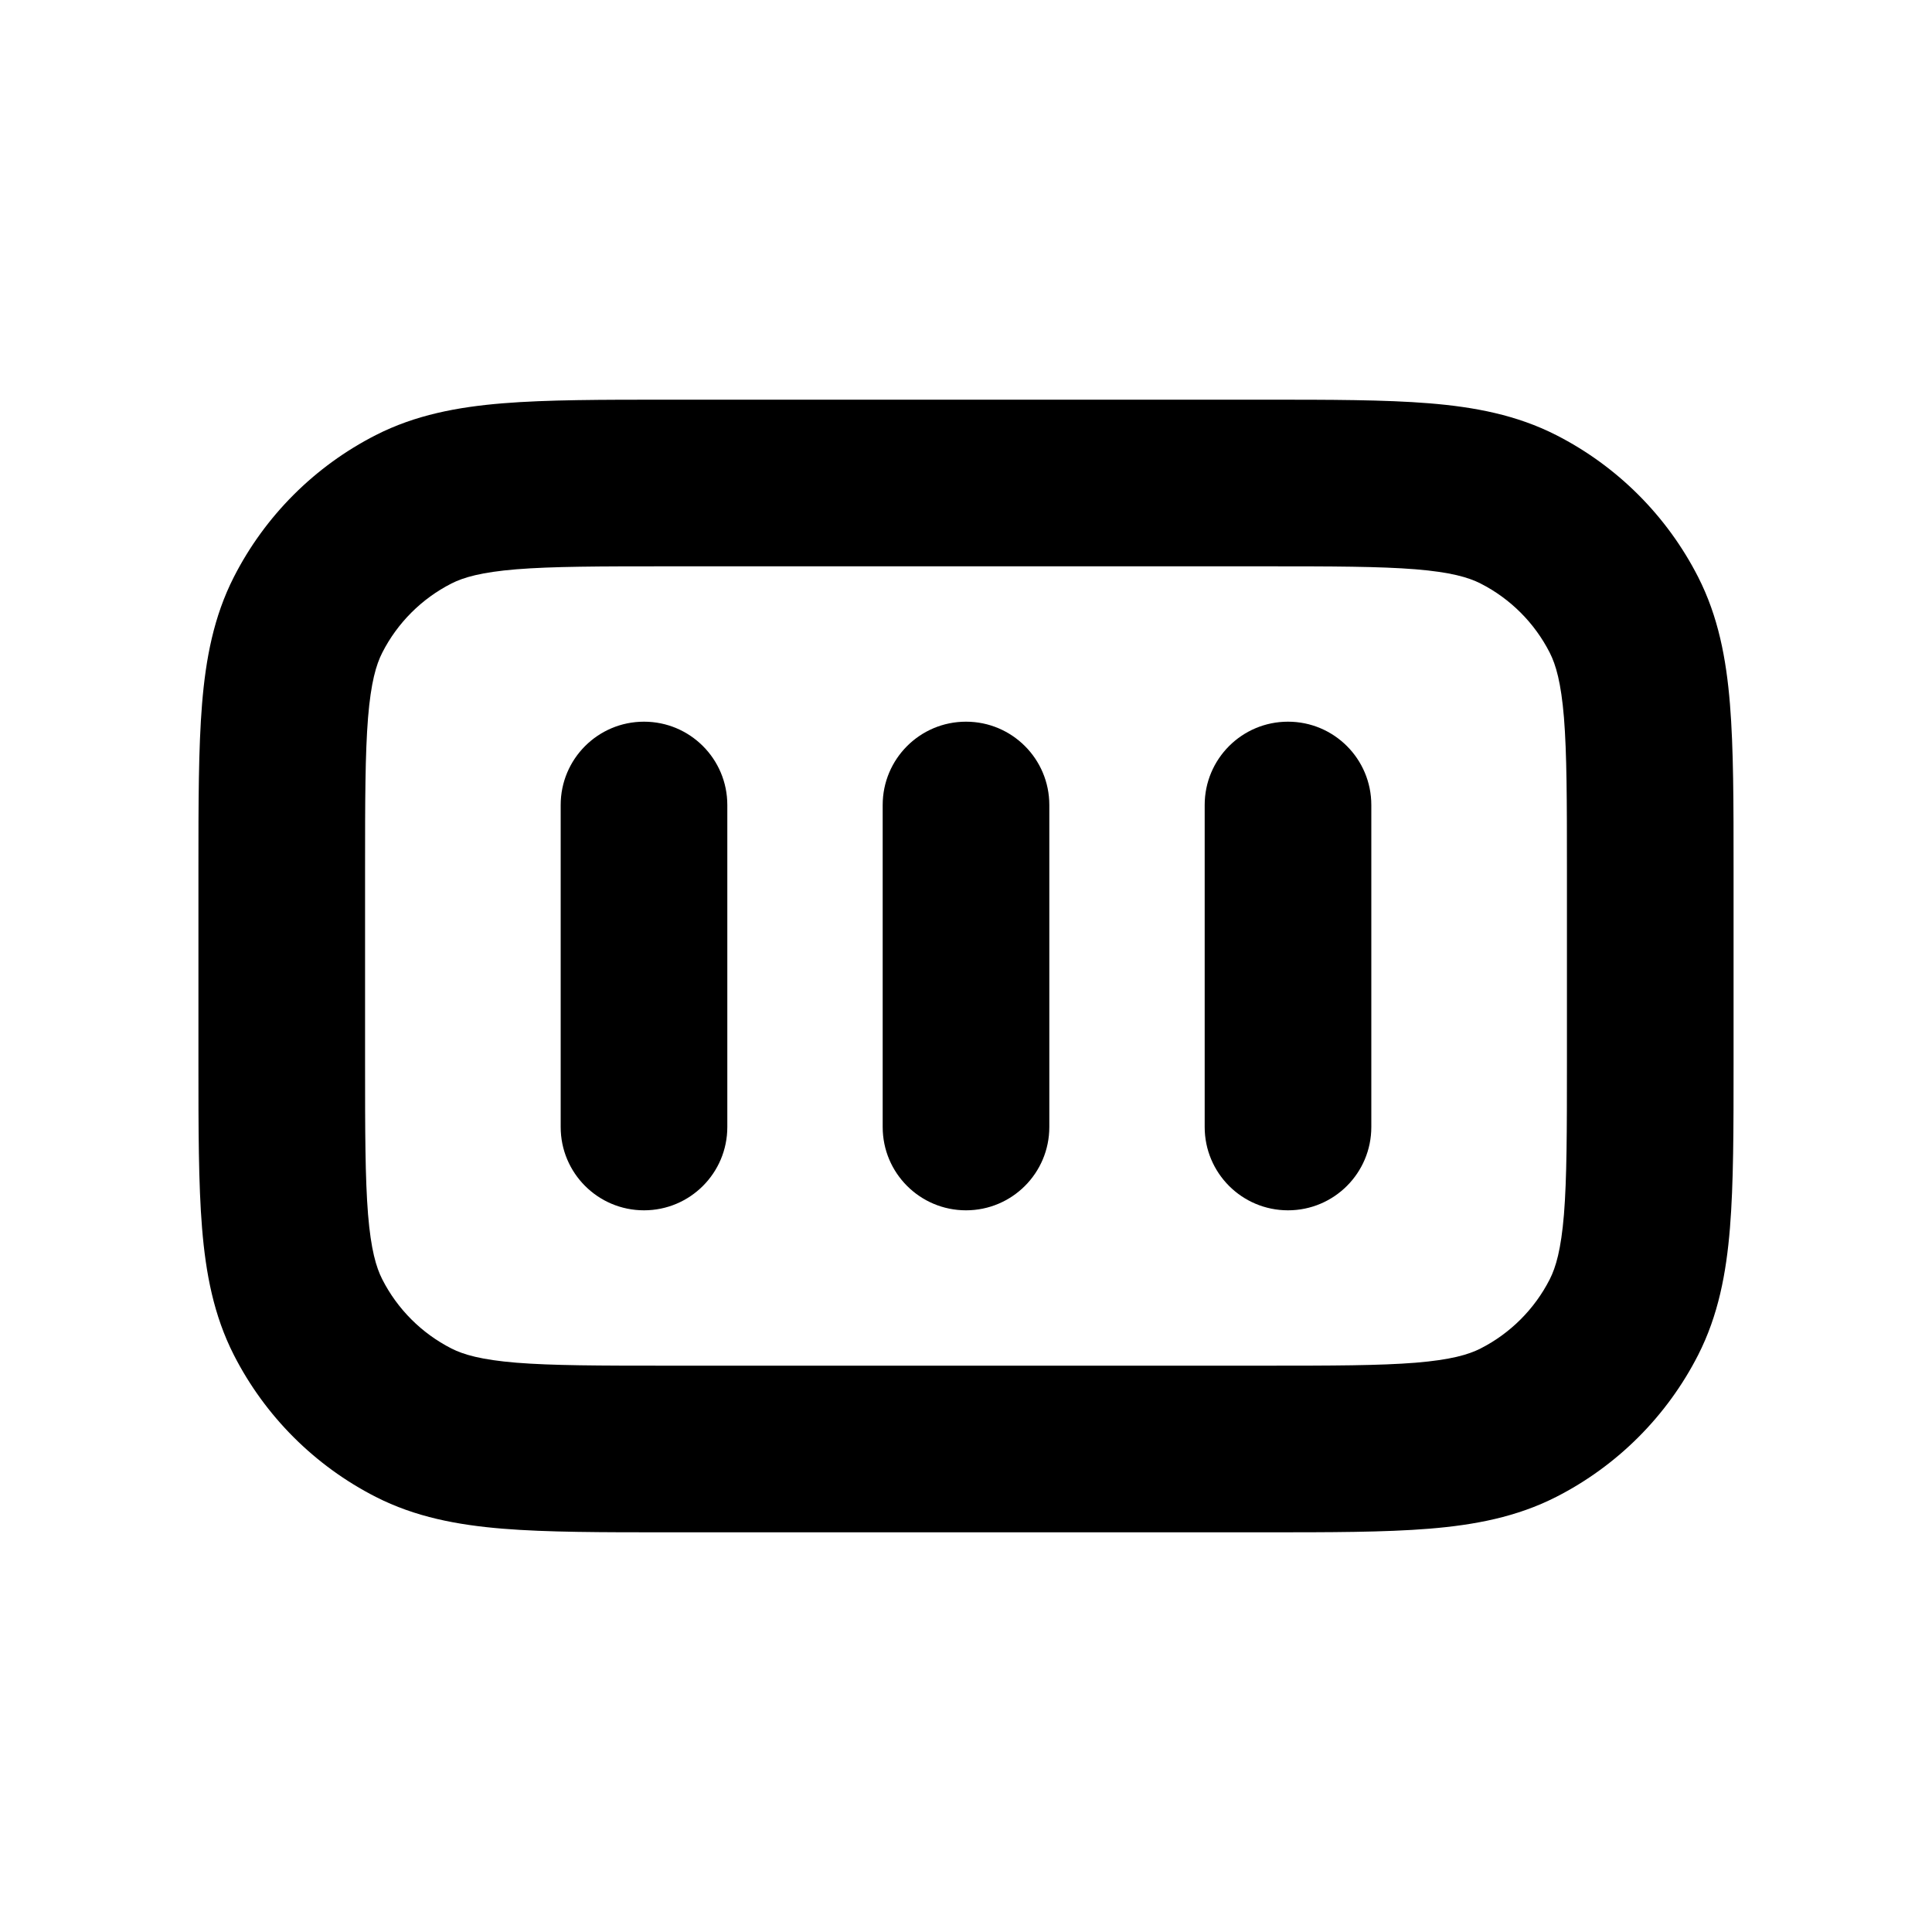
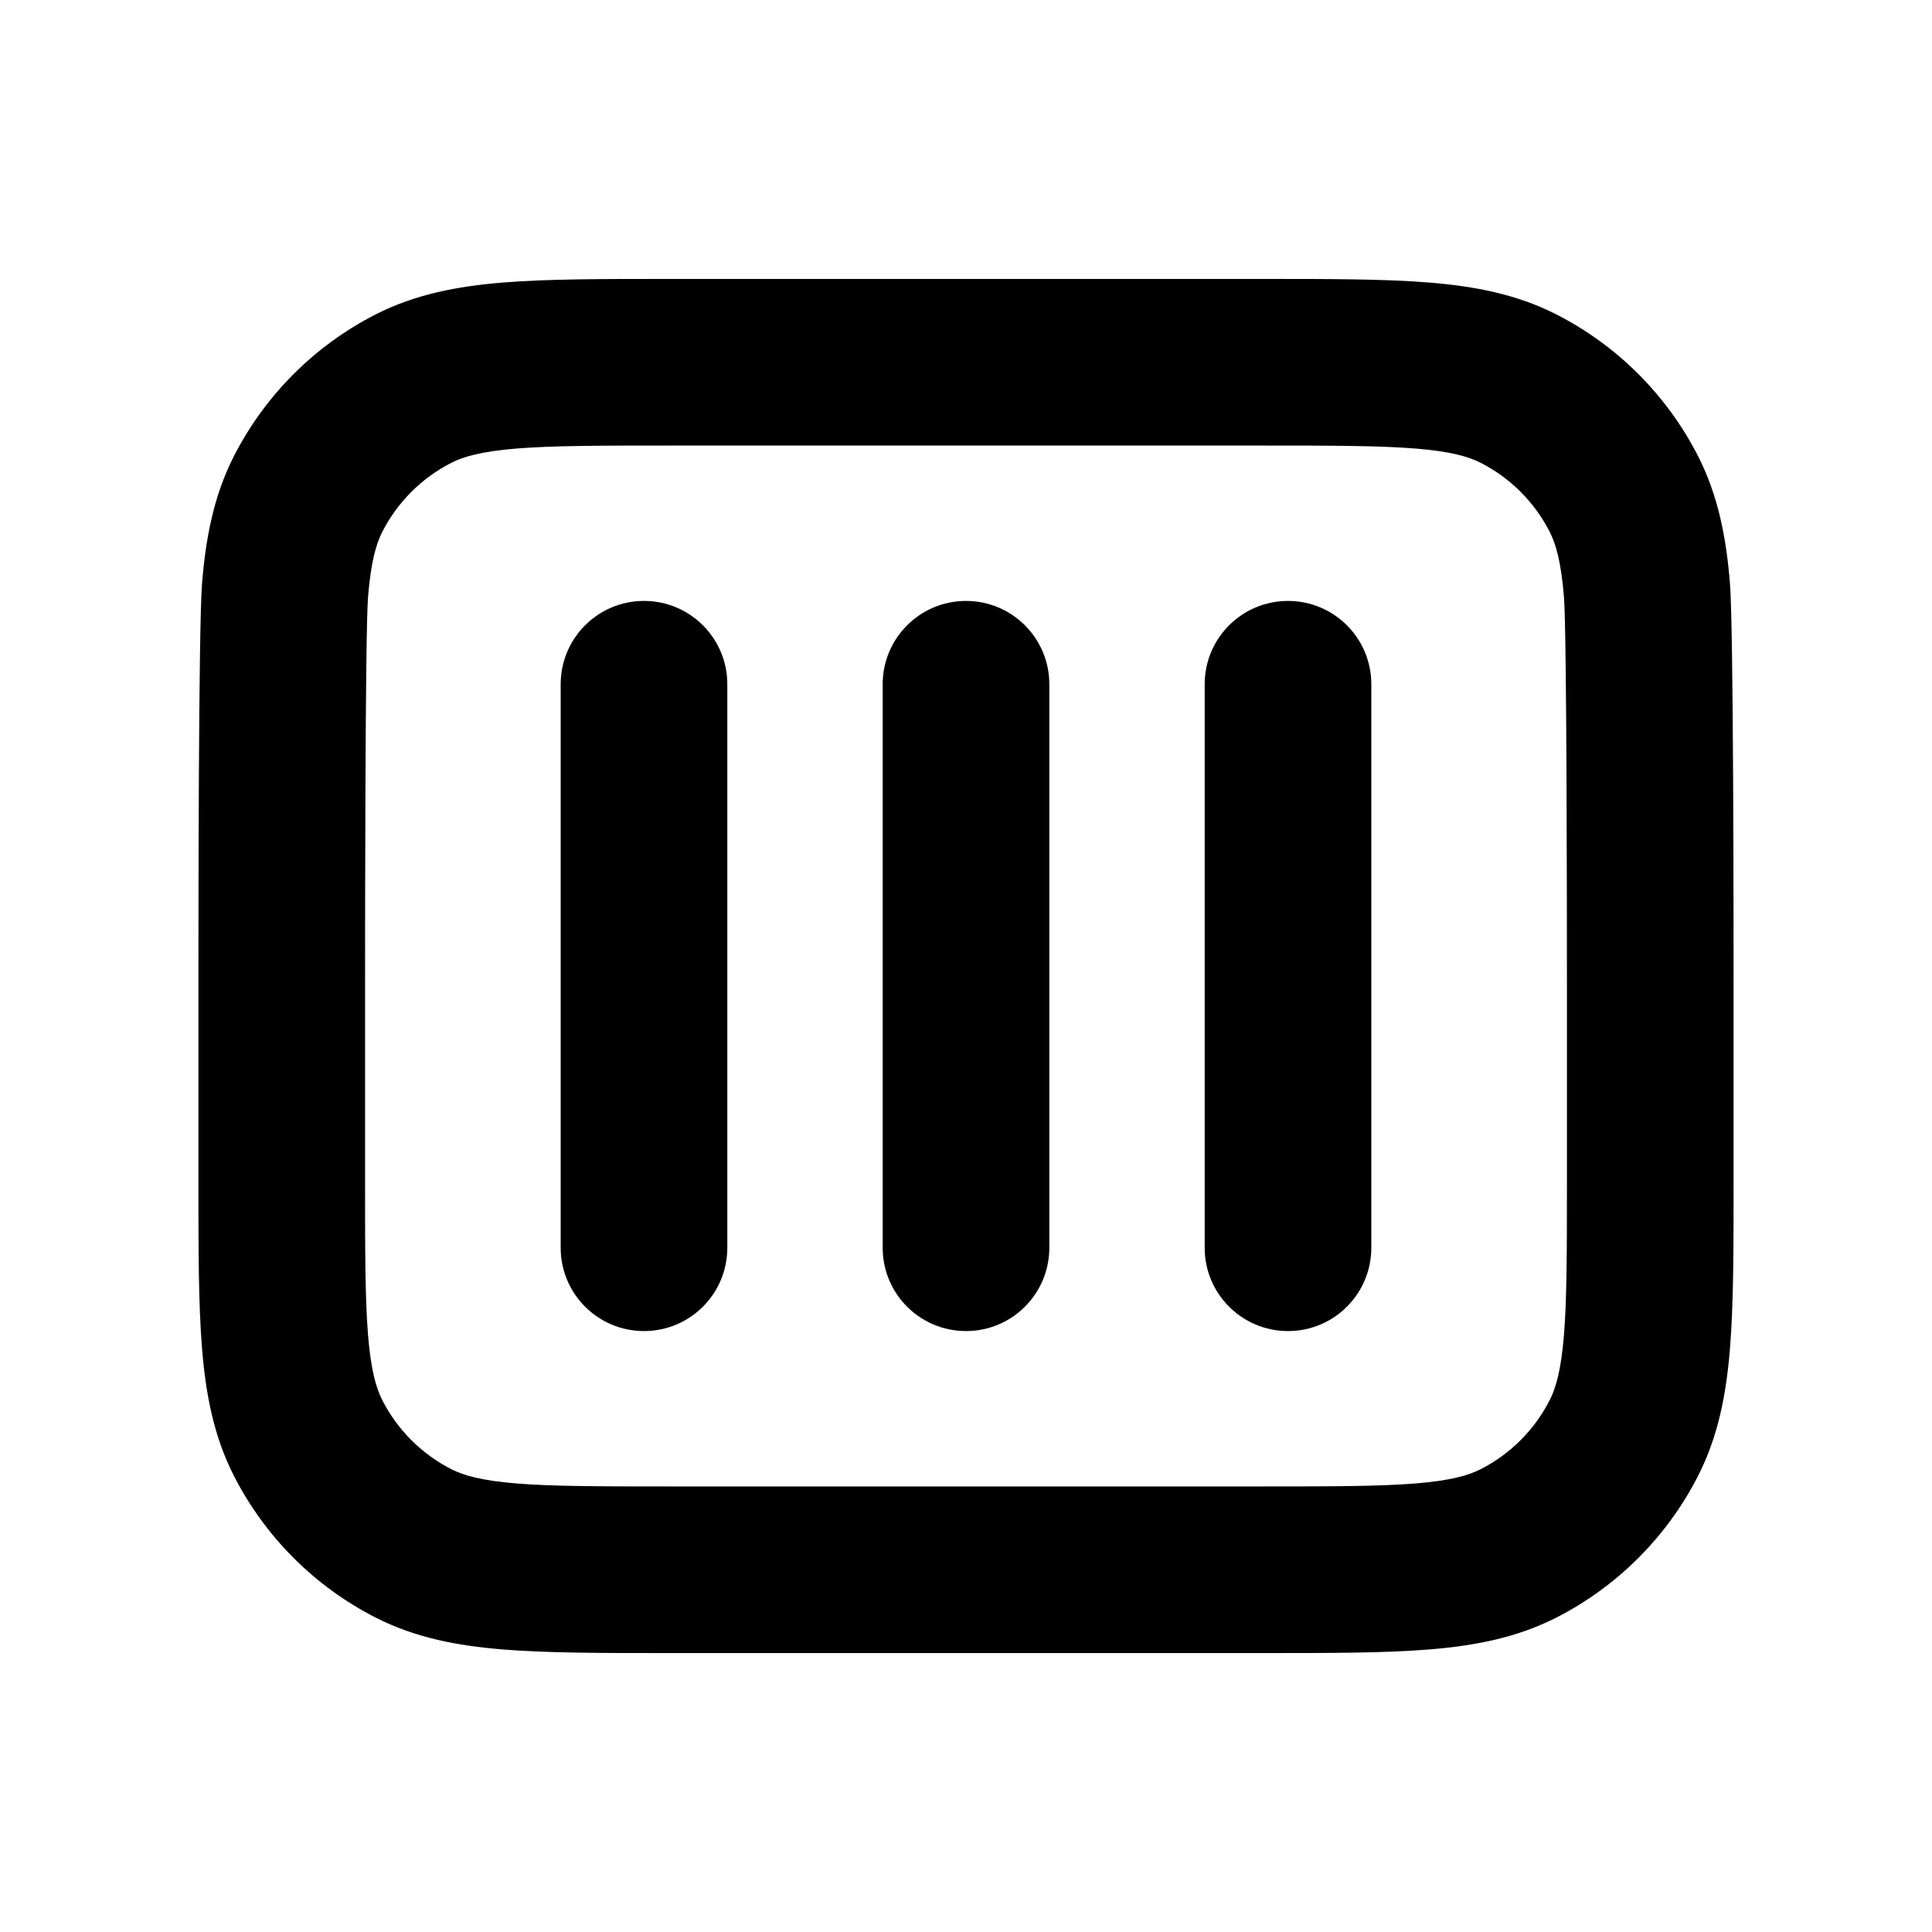
<svg xmlns="http://www.w3.org/2000/svg" width="24" height="24" fill="none" viewBox="0 0 24 24">
-   <path fill="currentColor" d="M19.465 10.8C19.465 9.943 19.464 9.362 19.428 8.914C19.392 8.478 19.328 8.258 19.251 8.107C19.063 7.738 18.762 7.437 18.393 7.249C18.242 7.172 18.022 7.108 17.586 7.072C17.138 7.036 16.557 7.035 15.7 7.035H8.3C7.443 7.035 6.862 7.036 6.414 7.072C5.978 7.108 5.758 7.172 5.607 7.249C5.238 7.437 4.937 7.738 4.749 8.107C4.672 8.258 4.608 8.478 4.572 8.914C4.536 9.362 4.535 9.943 4.535 10.8V13.2C4.535 14.057 4.536 14.638 4.572 15.086C4.608 15.522 4.672 15.742 4.749 15.893C4.937 16.262 5.238 16.563 5.607 16.751C5.758 16.828 5.978 16.892 6.414 16.928C6.862 16.964 7.443 16.965 8.3 16.965H15.7C16.557 16.965 17.138 16.964 17.586 16.928C18.022 16.892 18.242 16.828 18.393 16.751C18.762 16.563 19.063 16.262 19.251 15.893C19.328 15.742 19.392 15.522 19.428 15.086C19.464 14.638 19.465 14.057 19.465 13.2V10.8ZM6.965 14V10C6.965 9.428 7.428 8.965 8 8.965C8.572 8.965 9.035 9.428 9.035 10V14C9.035 14.572 8.572 15.035 8 15.035C7.428 15.035 6.965 14.572 6.965 14ZM10.965 14V10C10.965 9.428 11.428 8.965 12 8.965C12.572 8.965 13.035 9.428 13.035 10V14C13.035 14.572 12.572 15.035 12 15.035C11.428 15.035 10.965 14.572 10.965 14ZM14.965 14V10C14.965 9.428 15.428 8.965 16 8.965C16.572 8.965 17.035 9.428 17.035 10V14C17.035 14.572 16.572 15.035 16 15.035C15.428 15.035 14.965 14.572 14.965 14ZM21.535 13.2C21.535 14.023 21.535 14.703 21.49 15.255C21.444 15.819 21.345 16.341 21.095 16.832C20.708 17.591 20.091 18.208 19.332 18.595C18.841 18.845 18.319 18.944 17.755 18.99C17.203 19.035 16.523 19.035 15.7 19.035H8.3C7.477 19.035 6.797 19.035 6.245 18.99C5.681 18.944 5.159 18.845 4.668 18.595C3.909 18.208 3.292 17.591 2.905 16.832C2.655 16.341 2.556 15.819 2.51 15.255C2.465 14.703 2.465 14.023 2.465 13.2V10.8C2.465 9.977 2.465 9.297 2.51 8.745C2.556 8.181 2.655 7.659 2.905 7.168C3.292 6.409 3.909 5.792 4.668 5.405C5.159 5.155 5.681 5.056 6.245 5.01C6.797 4.965 7.477 4.965 8.3 4.965H15.7C16.523 4.965 17.203 4.965 17.755 5.01C18.319 5.056 18.841 5.155 19.332 5.405C20.091 5.792 20.708 6.409 21.095 7.168C21.345 7.659 21.444 8.181 21.49 8.745C21.535 9.297 21.535 9.977 21.535 10.8V13.2Z" />
+   <path fill="currentColor" d="M19.465 12.3C19.465 11.443 19.464 7.862 19.428 7.414C19.392 6.978 19.328 6.758 19.251 6.607C19.063 6.238 18.762 5.937 18.393 5.749C18.242 5.672 18.022 5.608 17.586 5.572C17.138 5.536 16.557 5.535 15.7 5.535H8.3C7.443 5.535 6.862 5.536 6.414 5.572C5.978 5.608 5.758 5.672 5.607 5.749C5.238 5.937 4.937 6.238 4.749 6.607C4.672 6.758 4.608 6.978 4.572 7.414C4.536 7.862 4.535 11.443 4.535 12.3V14.7C4.535 15.557 4.536 16.138 4.572 16.586C4.608 17.022 4.672 17.242 4.749 17.393C4.937 17.762 5.238 18.063 5.607 18.251C5.758 18.328 5.978 18.392 6.414 18.428C6.862 18.464 7.443 18.465 8.3 18.465H15.7C16.557 18.465 17.138 18.464 17.586 18.428C18.022 18.392 18.242 18.328 18.393 18.251C18.762 18.063 19.063 17.762 19.251 17.393C19.328 17.242 19.392 17.022 19.428 16.586C19.464 16.138 19.465 15.557 19.465 14.7V12.3ZM6.965 15.5V8.5C6.965 7.928 7.428 7.465 8 7.465C8.572 7.465 9.035 7.928 9.035 8.5V15.5C9.035 16.072 8.572 16.535 8 16.535C7.428 16.535 6.965 16.072 6.965 15.5ZM10.965 15.5V8.5C10.965 7.928 11.428 7.465 12 7.465C12.572 7.465 13.035 7.928 13.035 8.5V15.5C13.035 16.072 12.572 16.535 12 16.535C11.428 16.535 10.965 16.072 10.965 15.5ZM14.965 15.5V8.5C14.965 7.928 15.428 7.465 16 7.465C16.572 7.465 17.035 7.928 17.035 8.5V15.5C17.035 16.072 16.572 16.535 16 16.535C15.428 16.535 14.965 16.072 14.965 15.5ZM21.535 14.7C21.535 15.523 21.535 16.203 21.49 16.755C21.444 17.319 21.345 17.841 21.095 18.332C20.708 19.091 20.091 19.708 19.332 20.095C18.841 20.345 18.319 20.444 17.755 20.49C17.203 20.535 16.523 20.535 15.7 20.535H8.3C7.477 20.535 6.797 20.535 6.245 20.49C5.681 20.444 5.159 20.345 4.668 20.095C3.909 19.708 3.292 19.091 2.905 18.332C2.655 17.841 2.556 17.319 2.51 16.755C2.465 16.203 2.465 15.523 2.465 14.7V12.3C2.465 11.477 2.465 7.797 2.51 7.245C2.556 6.681 2.655 6.159 2.905 5.668C3.292 4.909 3.909 4.292 4.668 3.905C5.159 3.655 5.681 3.556 6.245 3.51C6.797 3.465 7.477 3.465 8.3 3.465H15.7C16.523 3.465 17.203 3.465 17.755 3.51C18.319 3.556 18.841 3.655 19.332 3.905C20.091 4.292 20.708 4.909 21.095 5.668C21.345 6.159 21.444 6.681 21.49 7.245C21.535 7.797 21.535 11.477 21.535 12.3V14.7Z" />
</svg>
